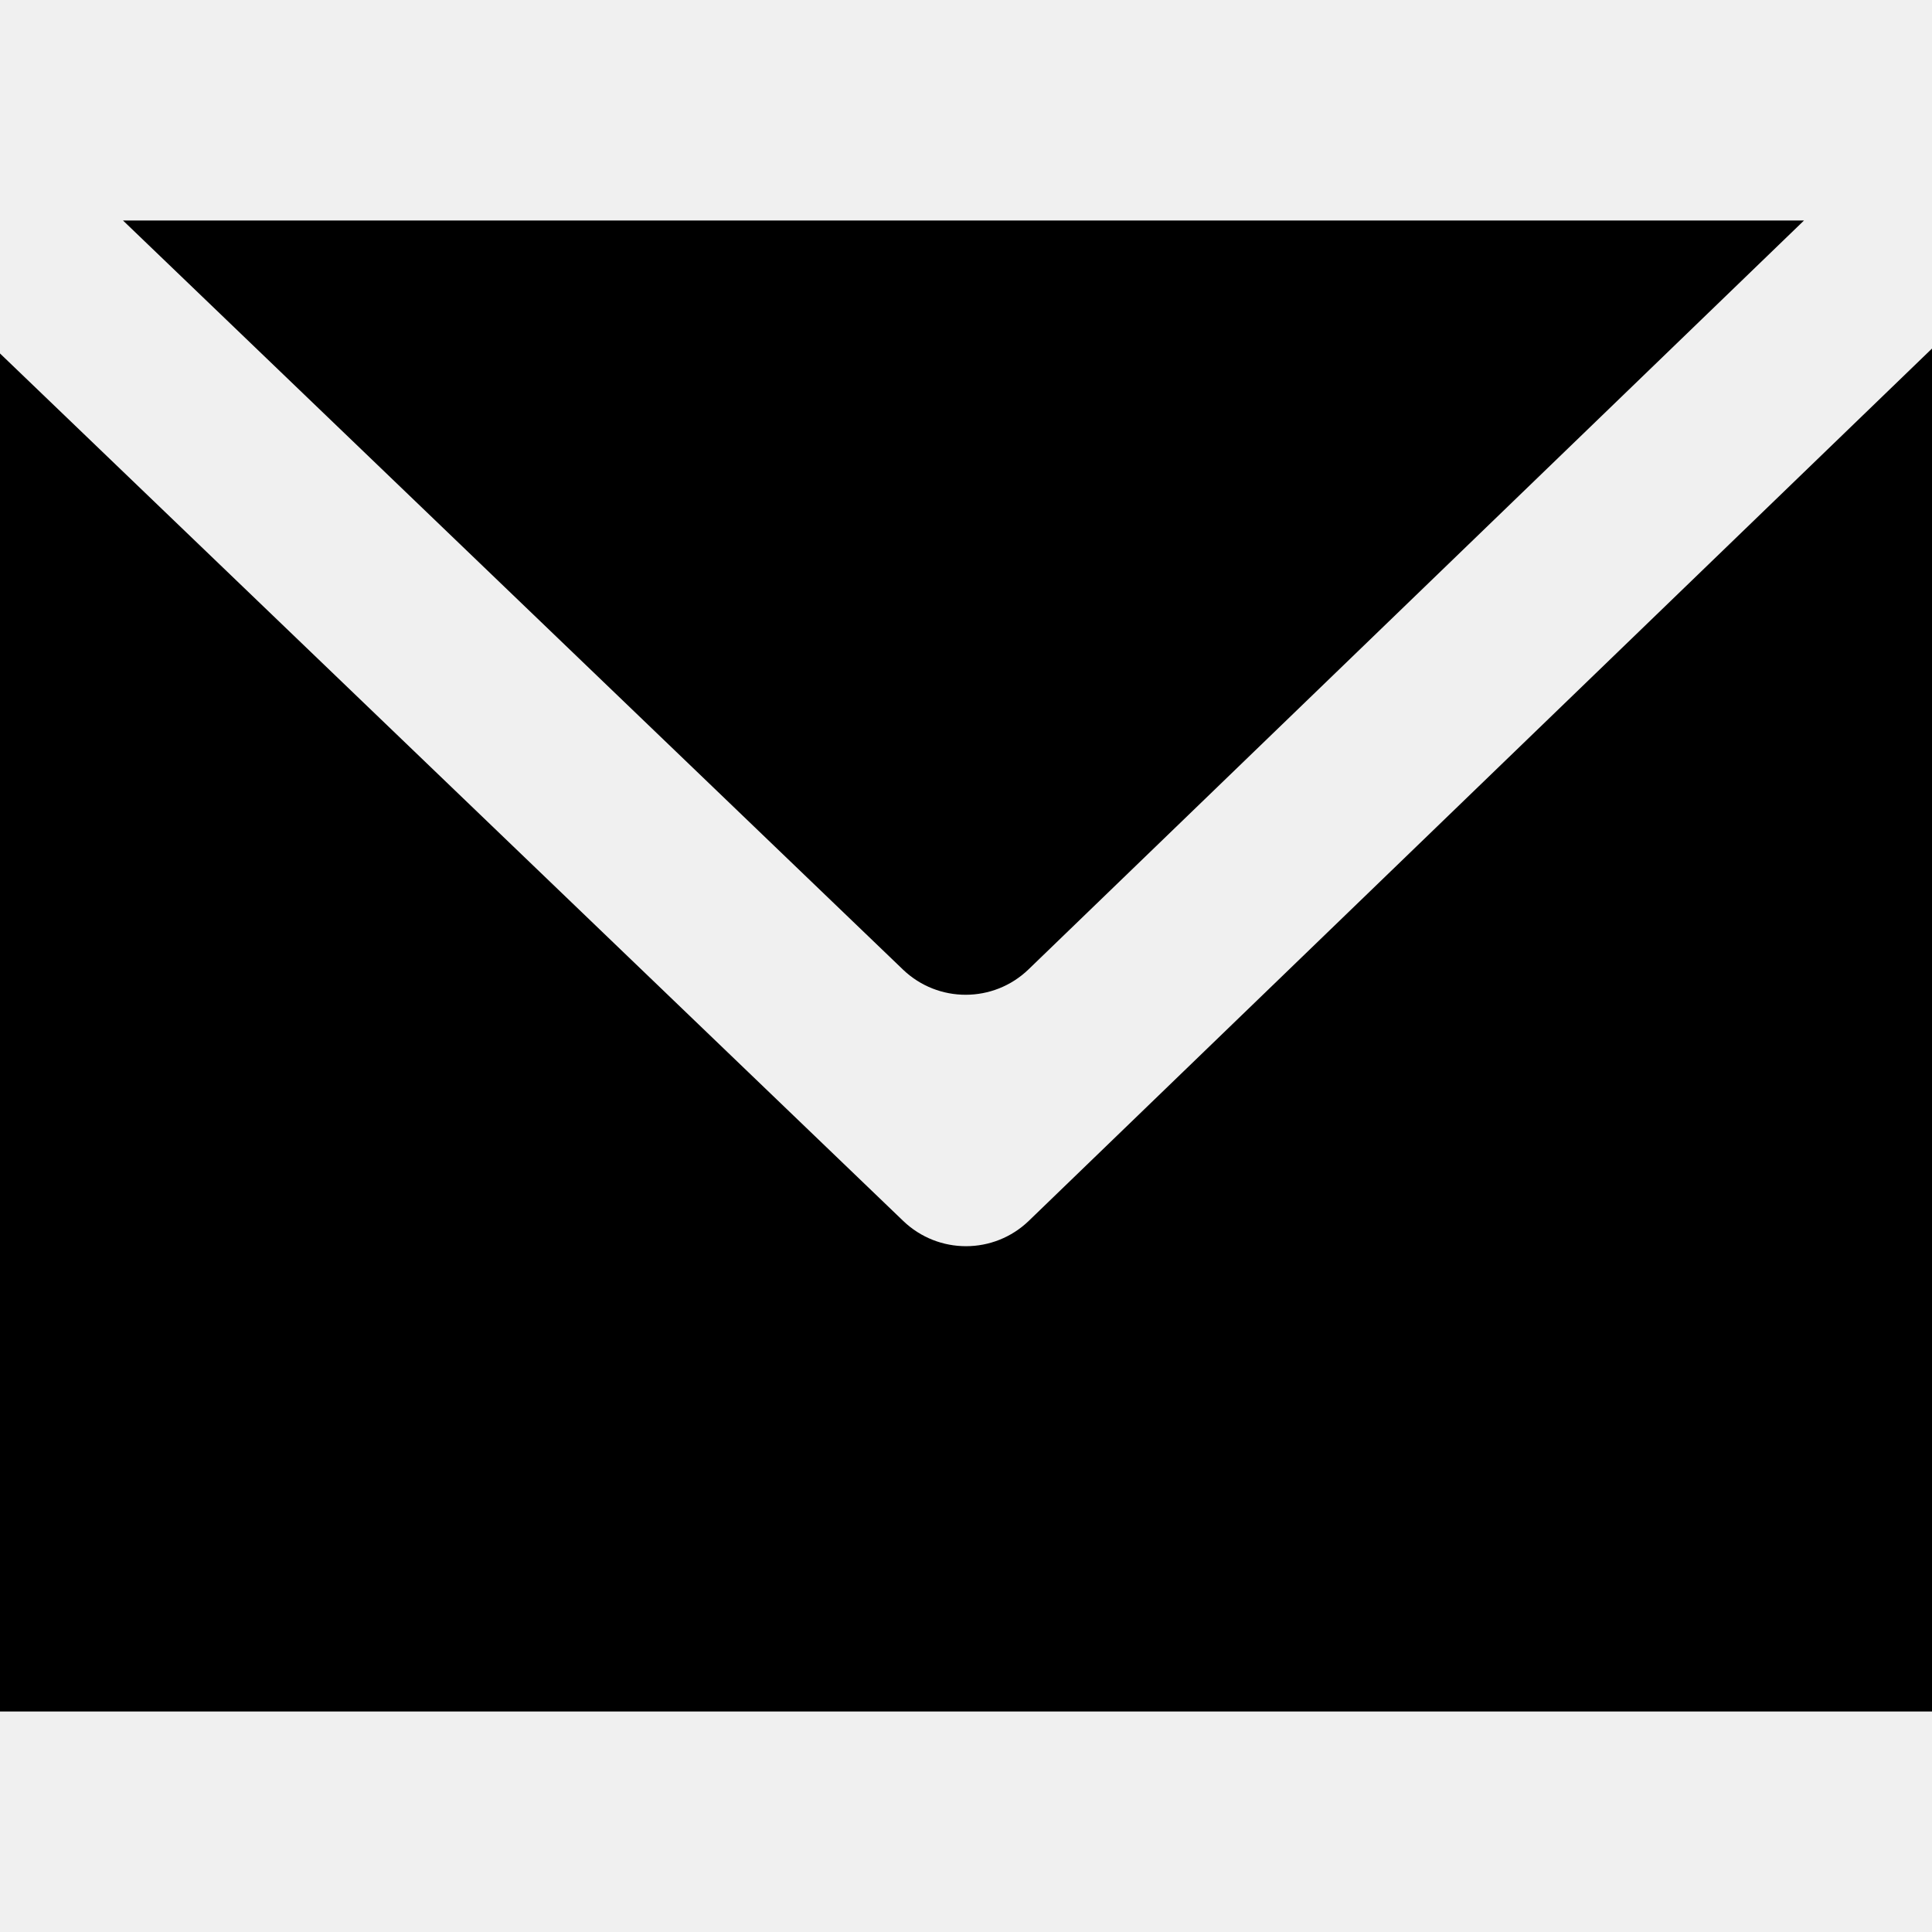
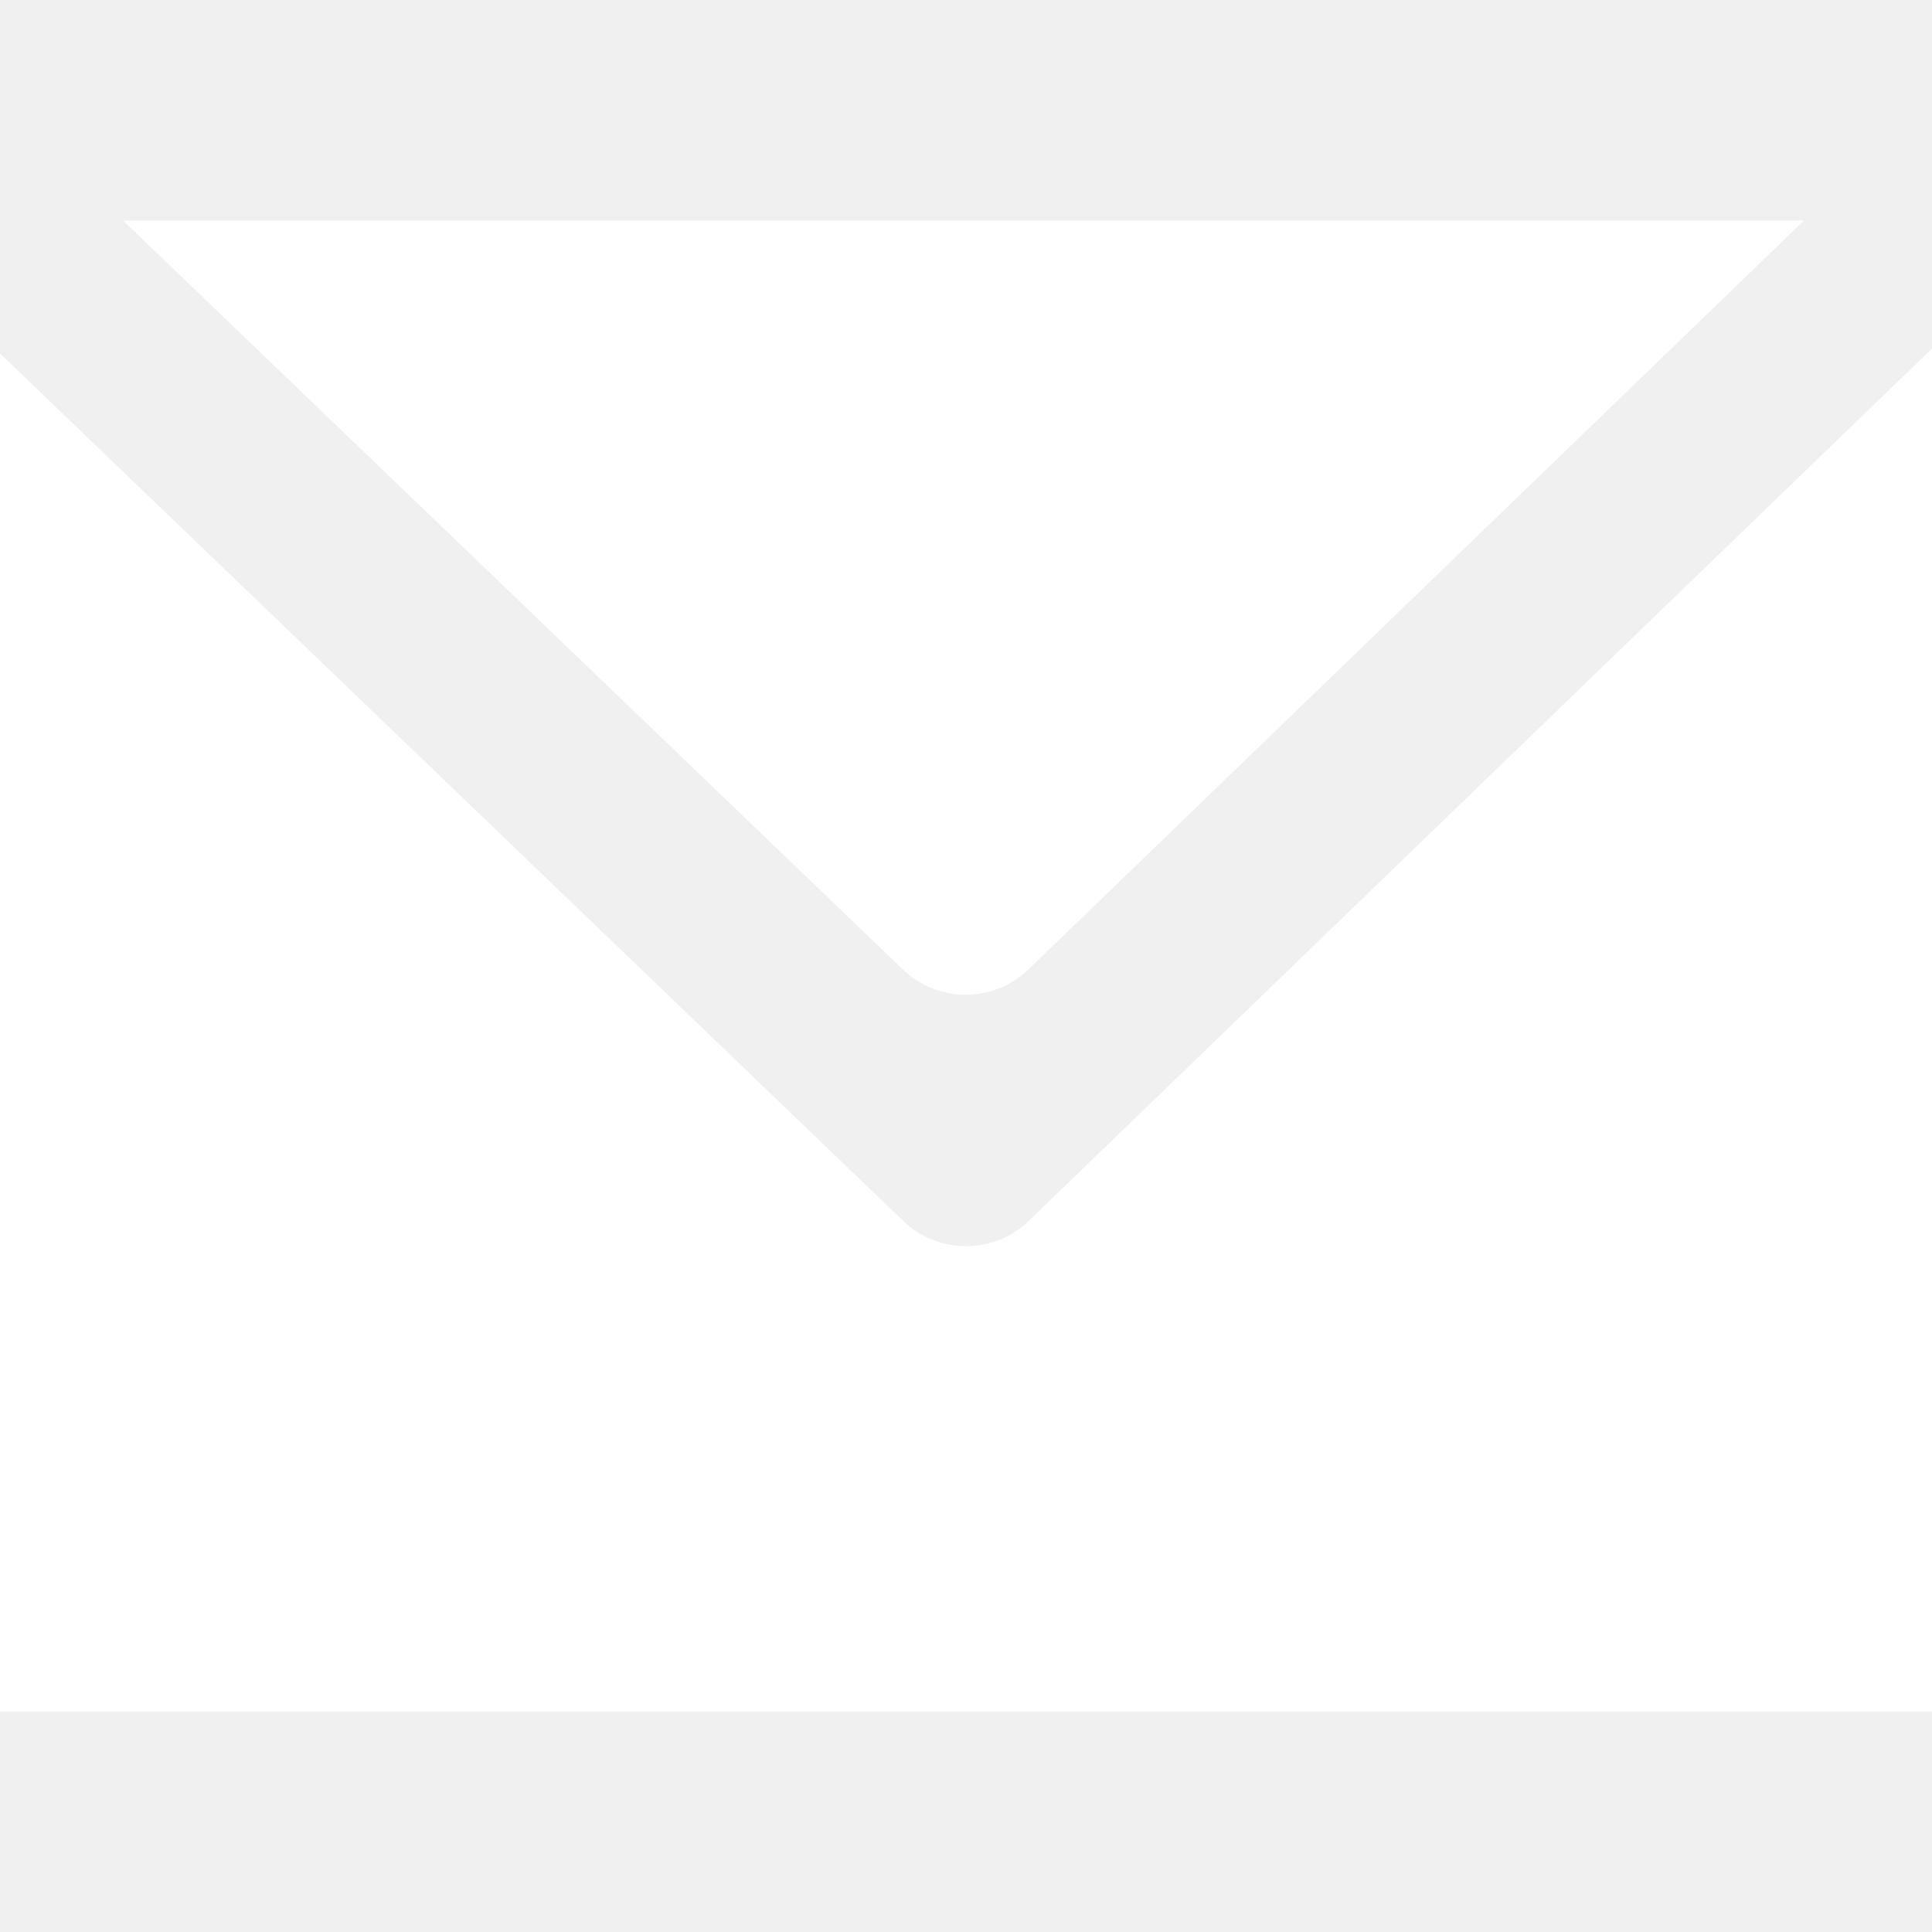
- <svg xmlns="http://www.w3.org/2000/svg" version="1.1" id="Camada_1" x="0px" y="0px" viewBox="0 0 1417.32 1417.32" style="enable-background:new 0 0 1417.32 1417.32;" xml:space="preserve">
+ <svg xmlns="http://www.w3.org/2000/svg" version="1.1" id="Camada_1" x="0px" y="0px" viewBox="0 0 1417.32 1417.32" style="enable-background:new 0 0 1417.32 1417.32;" xml:space="preserve" fill="#FFF">
  <g>
    <g>
      <g>
        <g>
          <g>
            <g>
              <g>
                <g>
                  <path d="M662.39,711.25L90.25,161.78H1323.4L754.56,711.11C728.86,735.94,688.14,735.98,662.39,711.25z" />
                </g>
              </g>
            </g>
          </g>
        </g>
      </g>
    </g>
    <g>
      <g>
        <g>
          <g>
            <g>
              <g>
                <g>
                  <path d="M1419.33,253.75v1001.79H-2.01V257.37L662.62,895.7c25.79,24.73,66.47,24.69,92.17-0.14L1419.33,253.75z" />
                </g>
              </g>
            </g>
          </g>
        </g>
      </g>
    </g>
  </g>
</svg>
